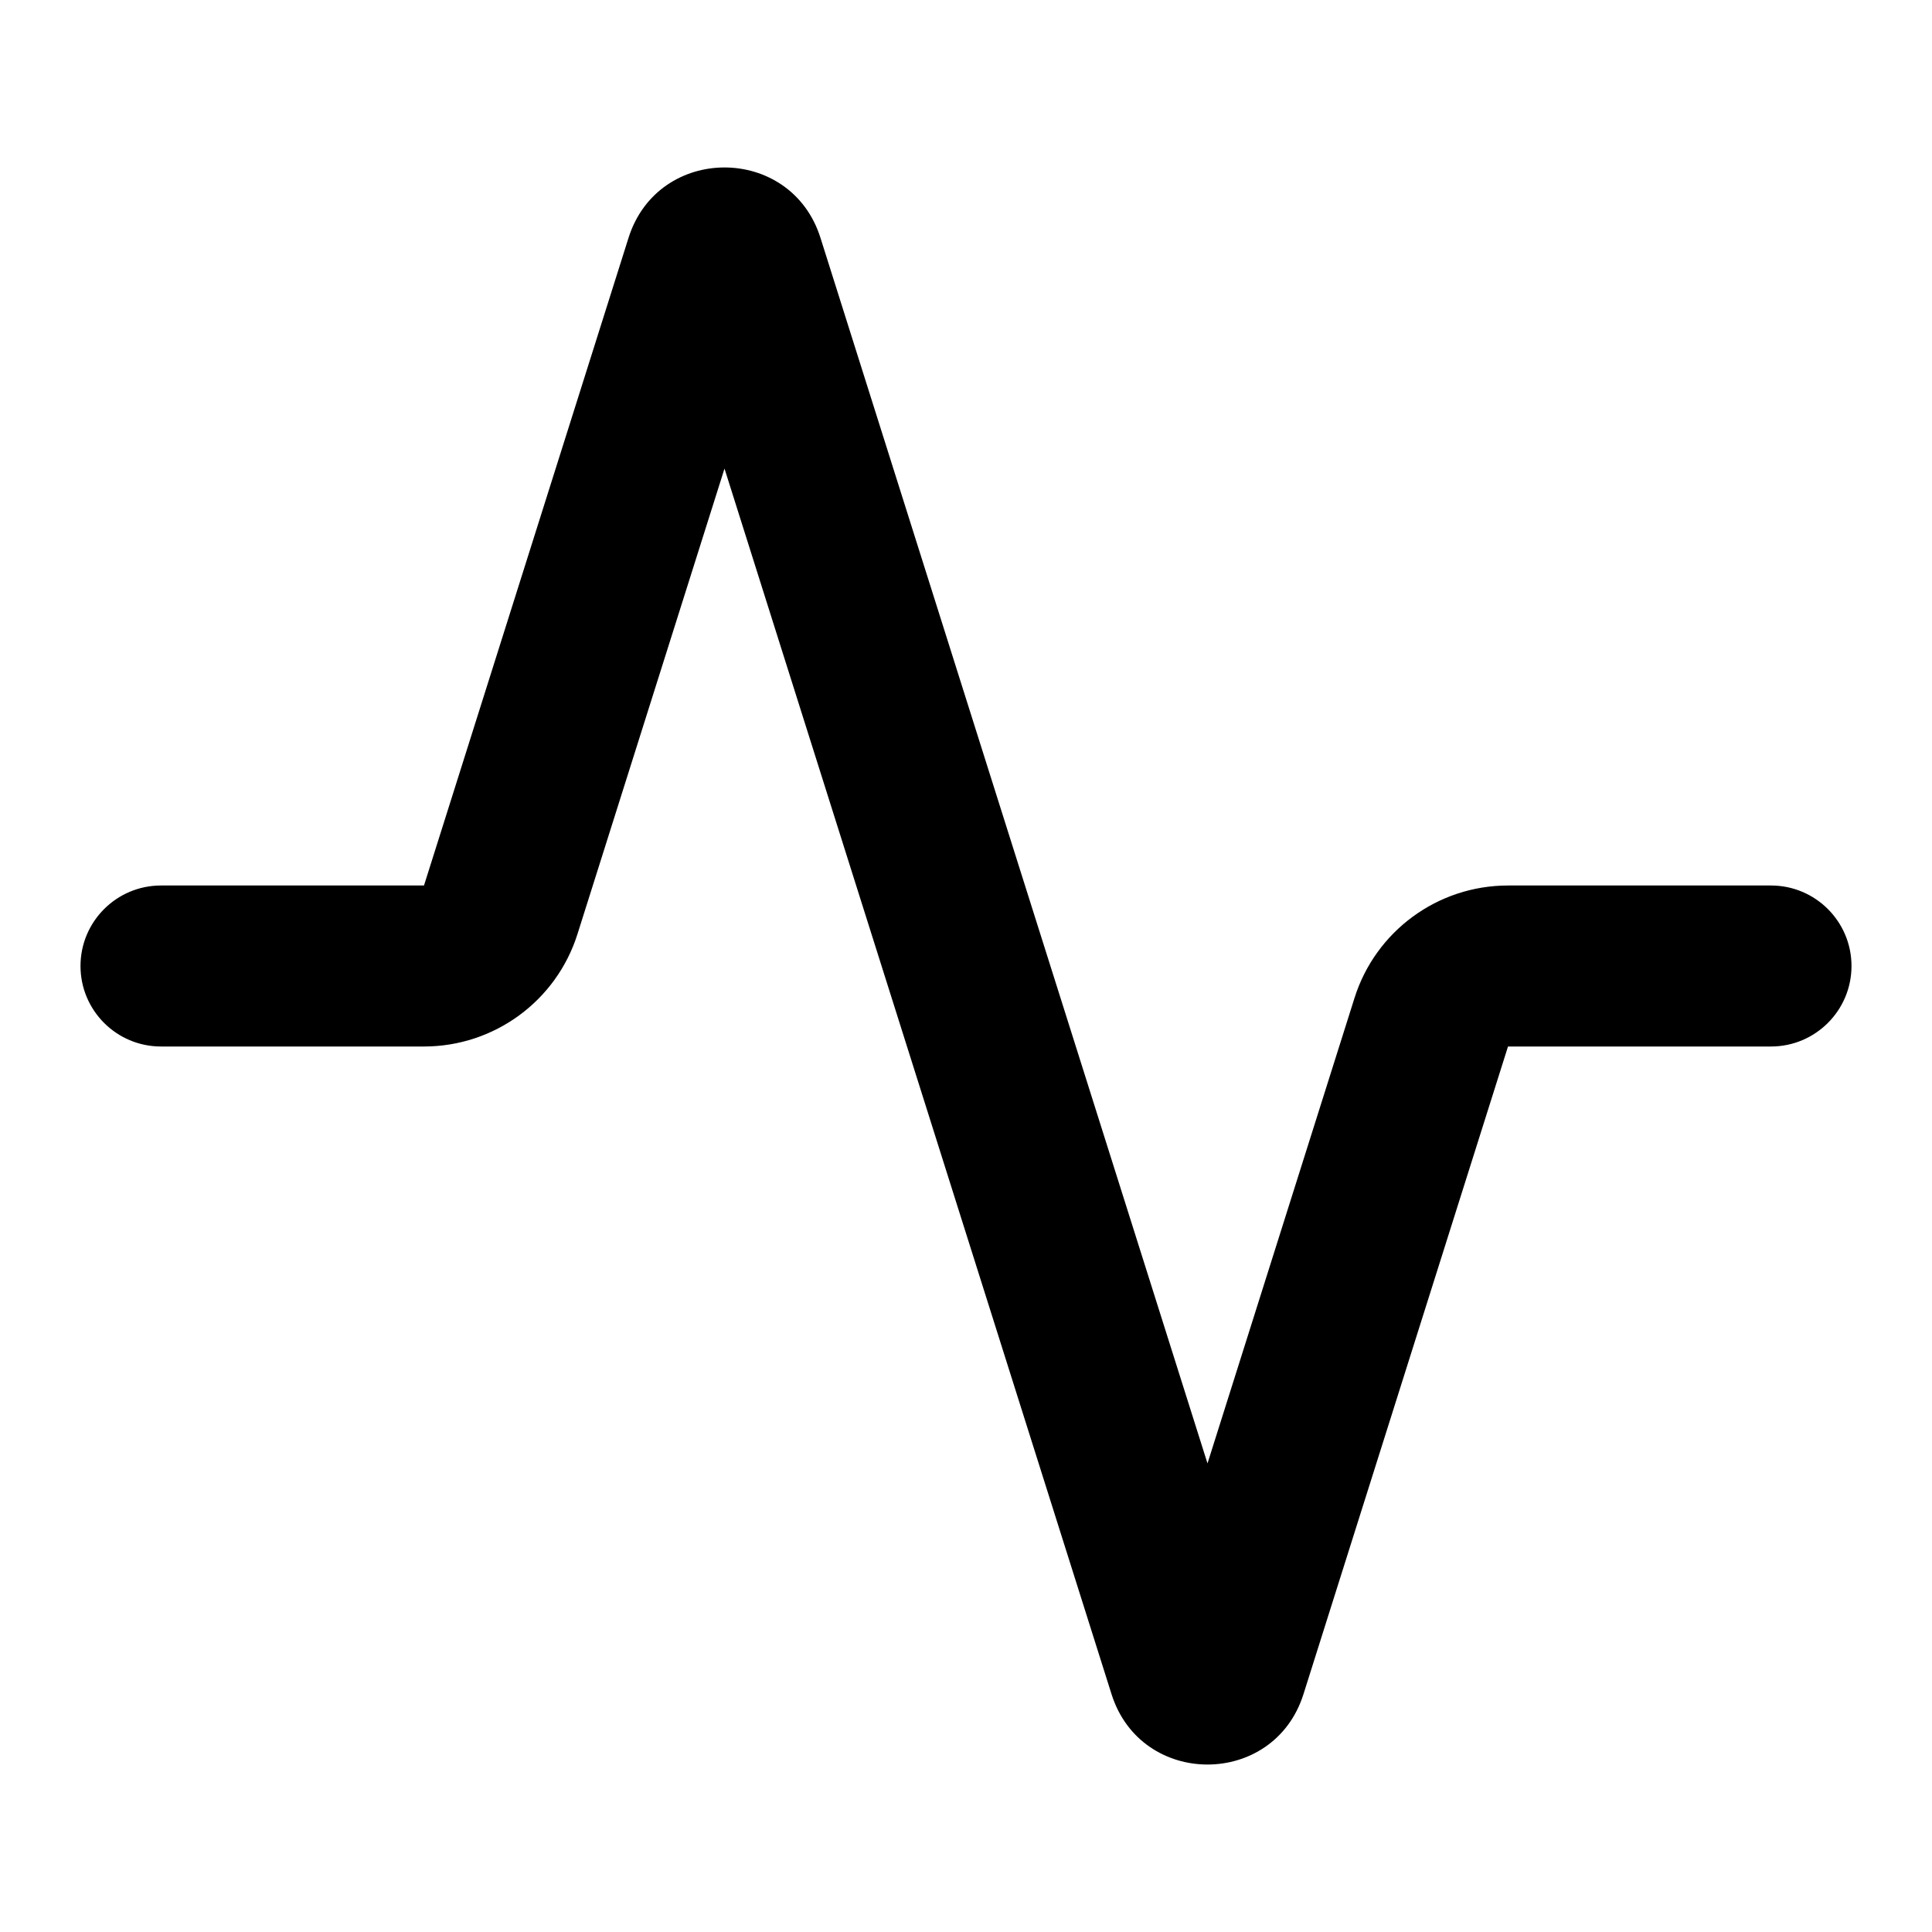
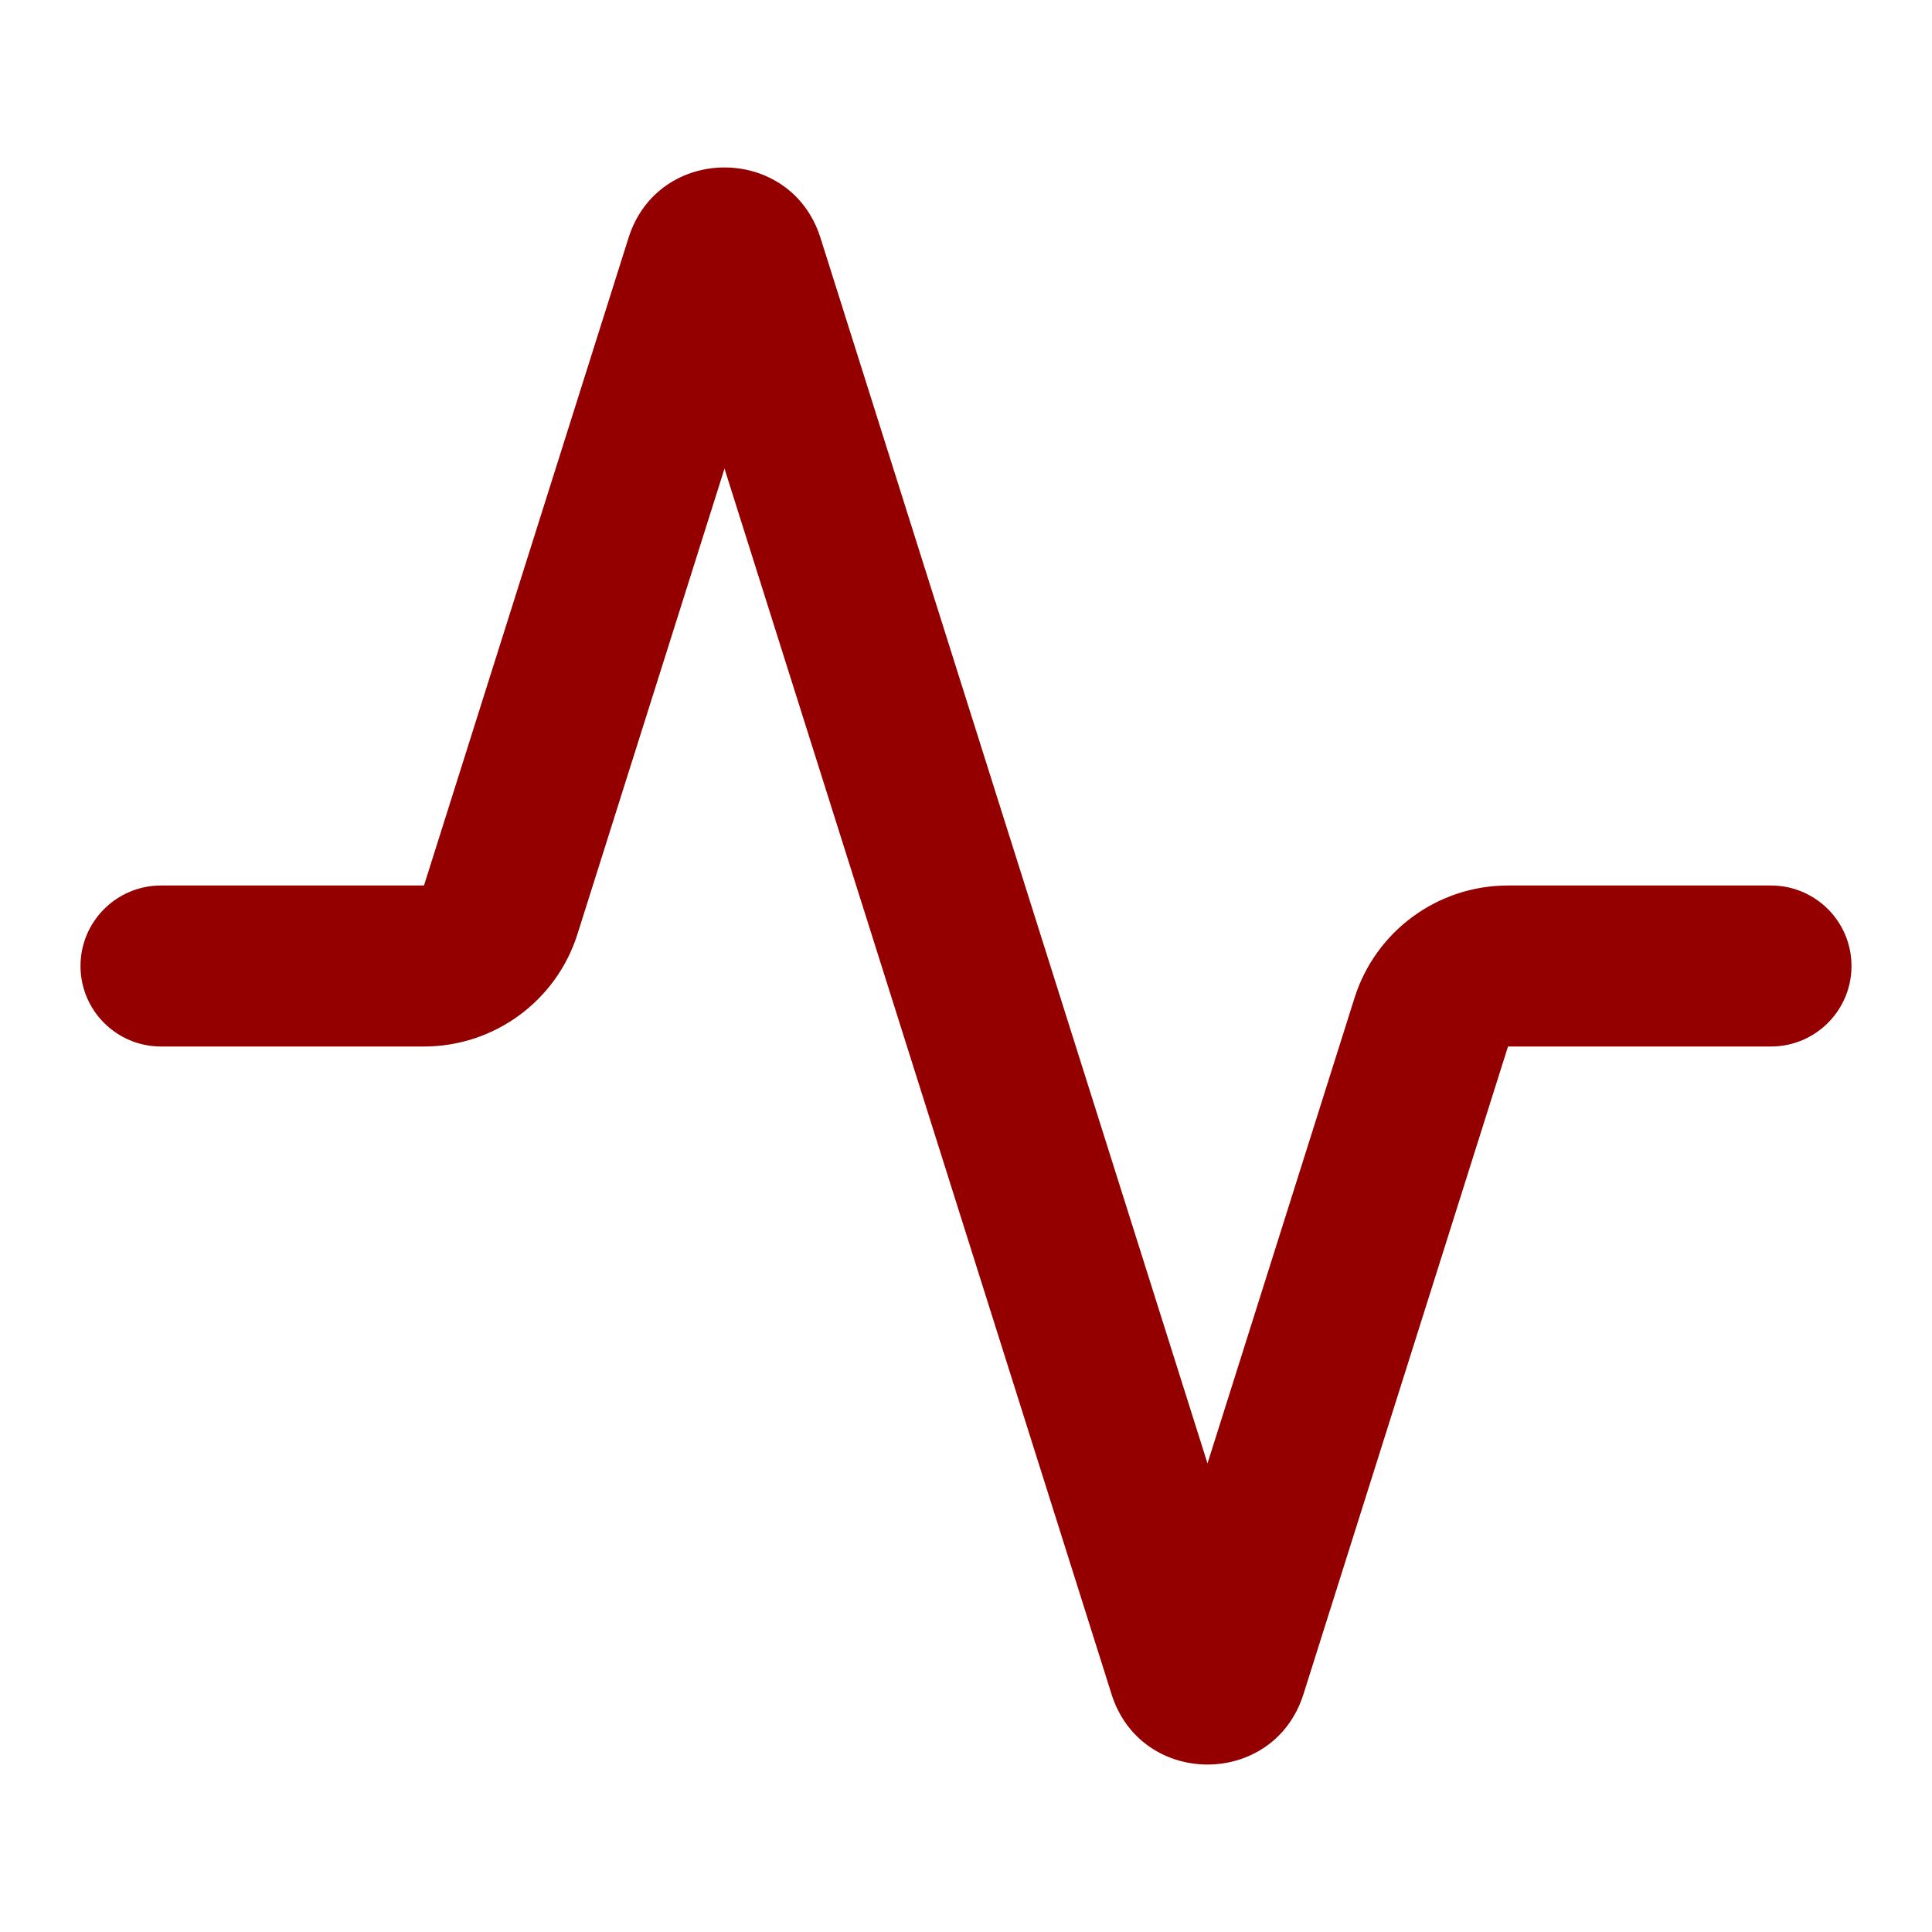
- <svg xmlns="http://www.w3.org/2000/svg" width="24" height="24" viewBox="0 0 24 24" fill="none">
-   <path d="M7.174 11.602L9 5.821L13.808 21.046C14.176 22.211 15.824 22.211 16.192 21.046L18.733 13L22 13C22.552 13 23 12.552 23 12C23 11.448 22.552 11 22 11H18.733C17.86 11 17.088 11.566 16.826 12.398L15 18.179L10.192 2.954C9.824 1.789 8.176 1.789 7.808 2.954L5.267 11H2C1.448 11 1 11.448 1 12C1 12.552 1.448 13 2 13H5.267C6.14 13 6.912 12.434 7.174 11.602Z" fill="black" />
+ <svg xmlns="http://www.w3.org/2000/svg" width="150" height="150" viewBox="0 0 24 24" fill="none">
+   <path d="M7.174 11.602L9 5.821L13.808 21.046C14.176 22.211 15.824 22.211 16.192 21.046L18.733 13L22 13C22.552 13 23 12.552 23 12C23 11.448 22.552 11 22 11H18.733C17.86 11 17.088 11.566 16.826 12.398L15 18.179L10.192 2.954C9.824 1.789 8.176 1.789 7.808 2.954L5.267 11H2C1.448 11 1 11.448 1 12C1 12.552 1.448 13 2 13H5.267C6.14 13 6.912 12.434 7.174 11.602Z" fill="#940000" />
</svg>
